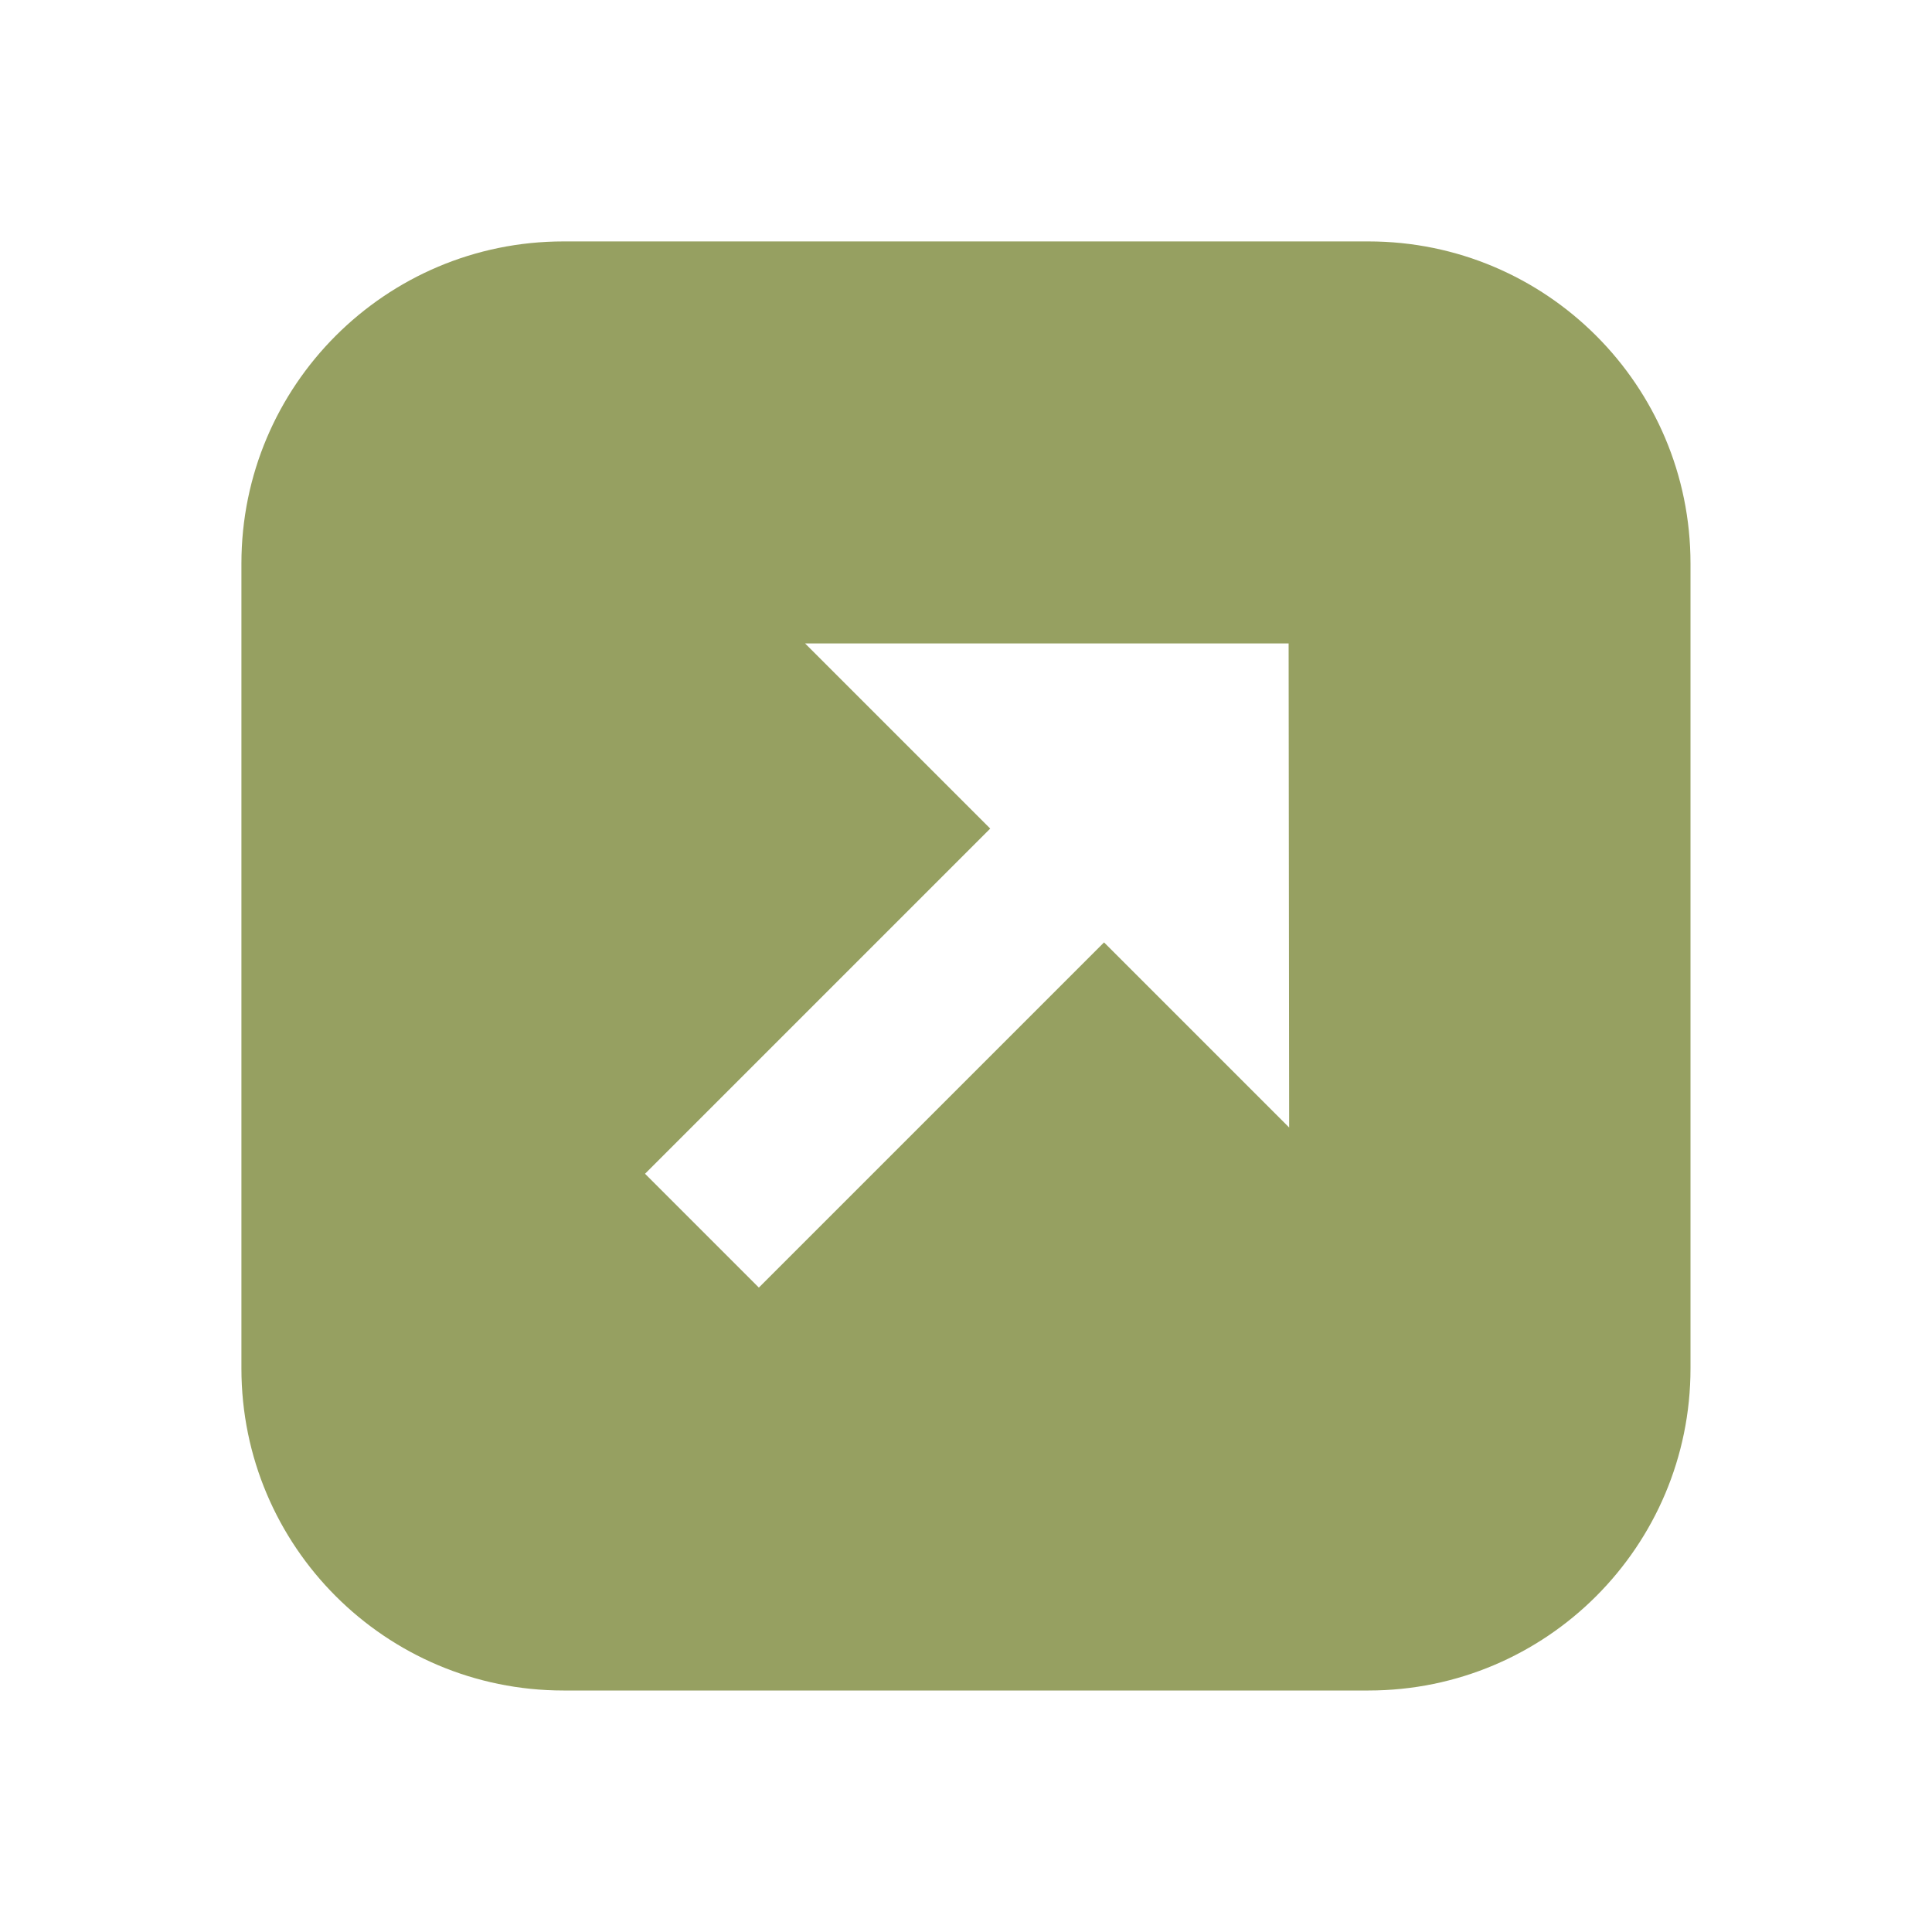
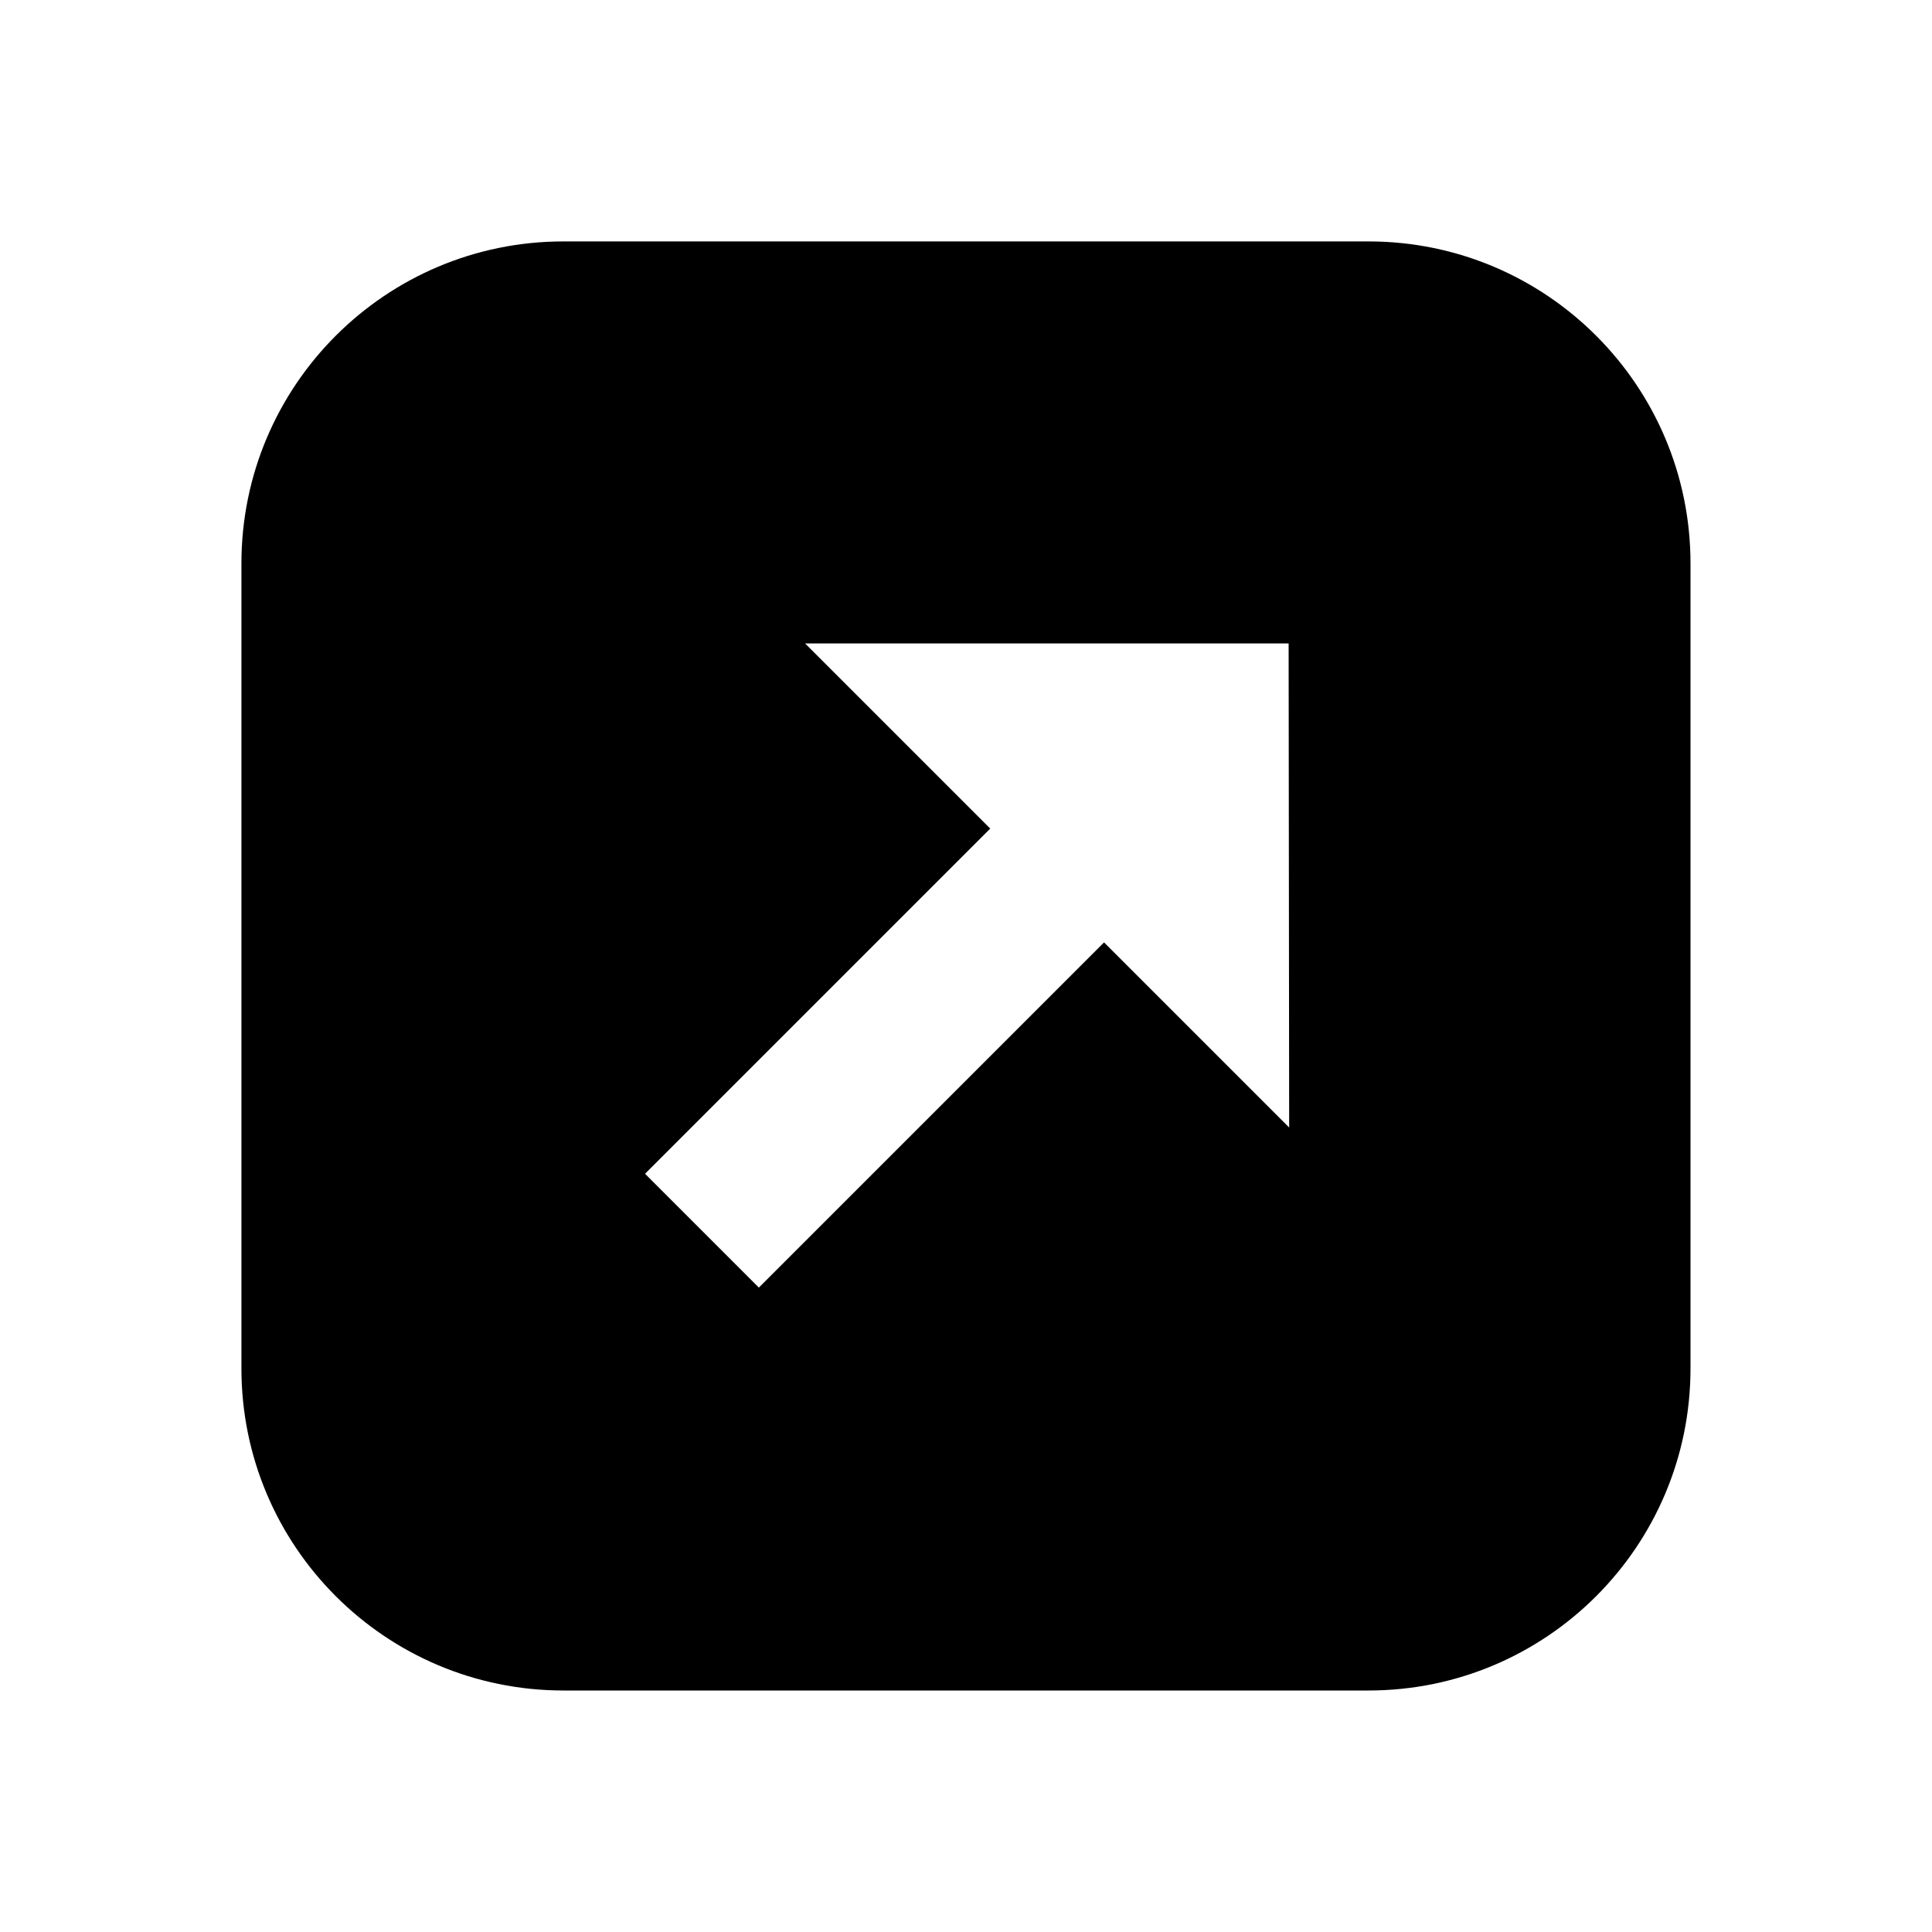
- <svg xmlns="http://www.w3.org/2000/svg" fill="#96A061" width="100pt" height="100pt" version="1.1" viewBox="0 0 100 100">
+ <svg xmlns="http://www.w3.org/2000/svg" fill="$base-color" width="100pt" height="100pt" version="1.1" viewBox="0 0 100 100">
  <path d="m70.832 87.5h-41.668c-9.203 0-16.668-7.461-16.668-16.668v-41.668c0-9.203 7.461-16.668 16.668-16.668h41.668c9.203 0 16.668 7.461 16.668 16.668v41.668c0 9.203-7.461 16.668-16.668 16.668zm-4.133-54.195h-25.027l9.582 9.582-17.867 17.867 5.891 5.891 17.867-17.867 9.582 9.582z" />
</svg>
